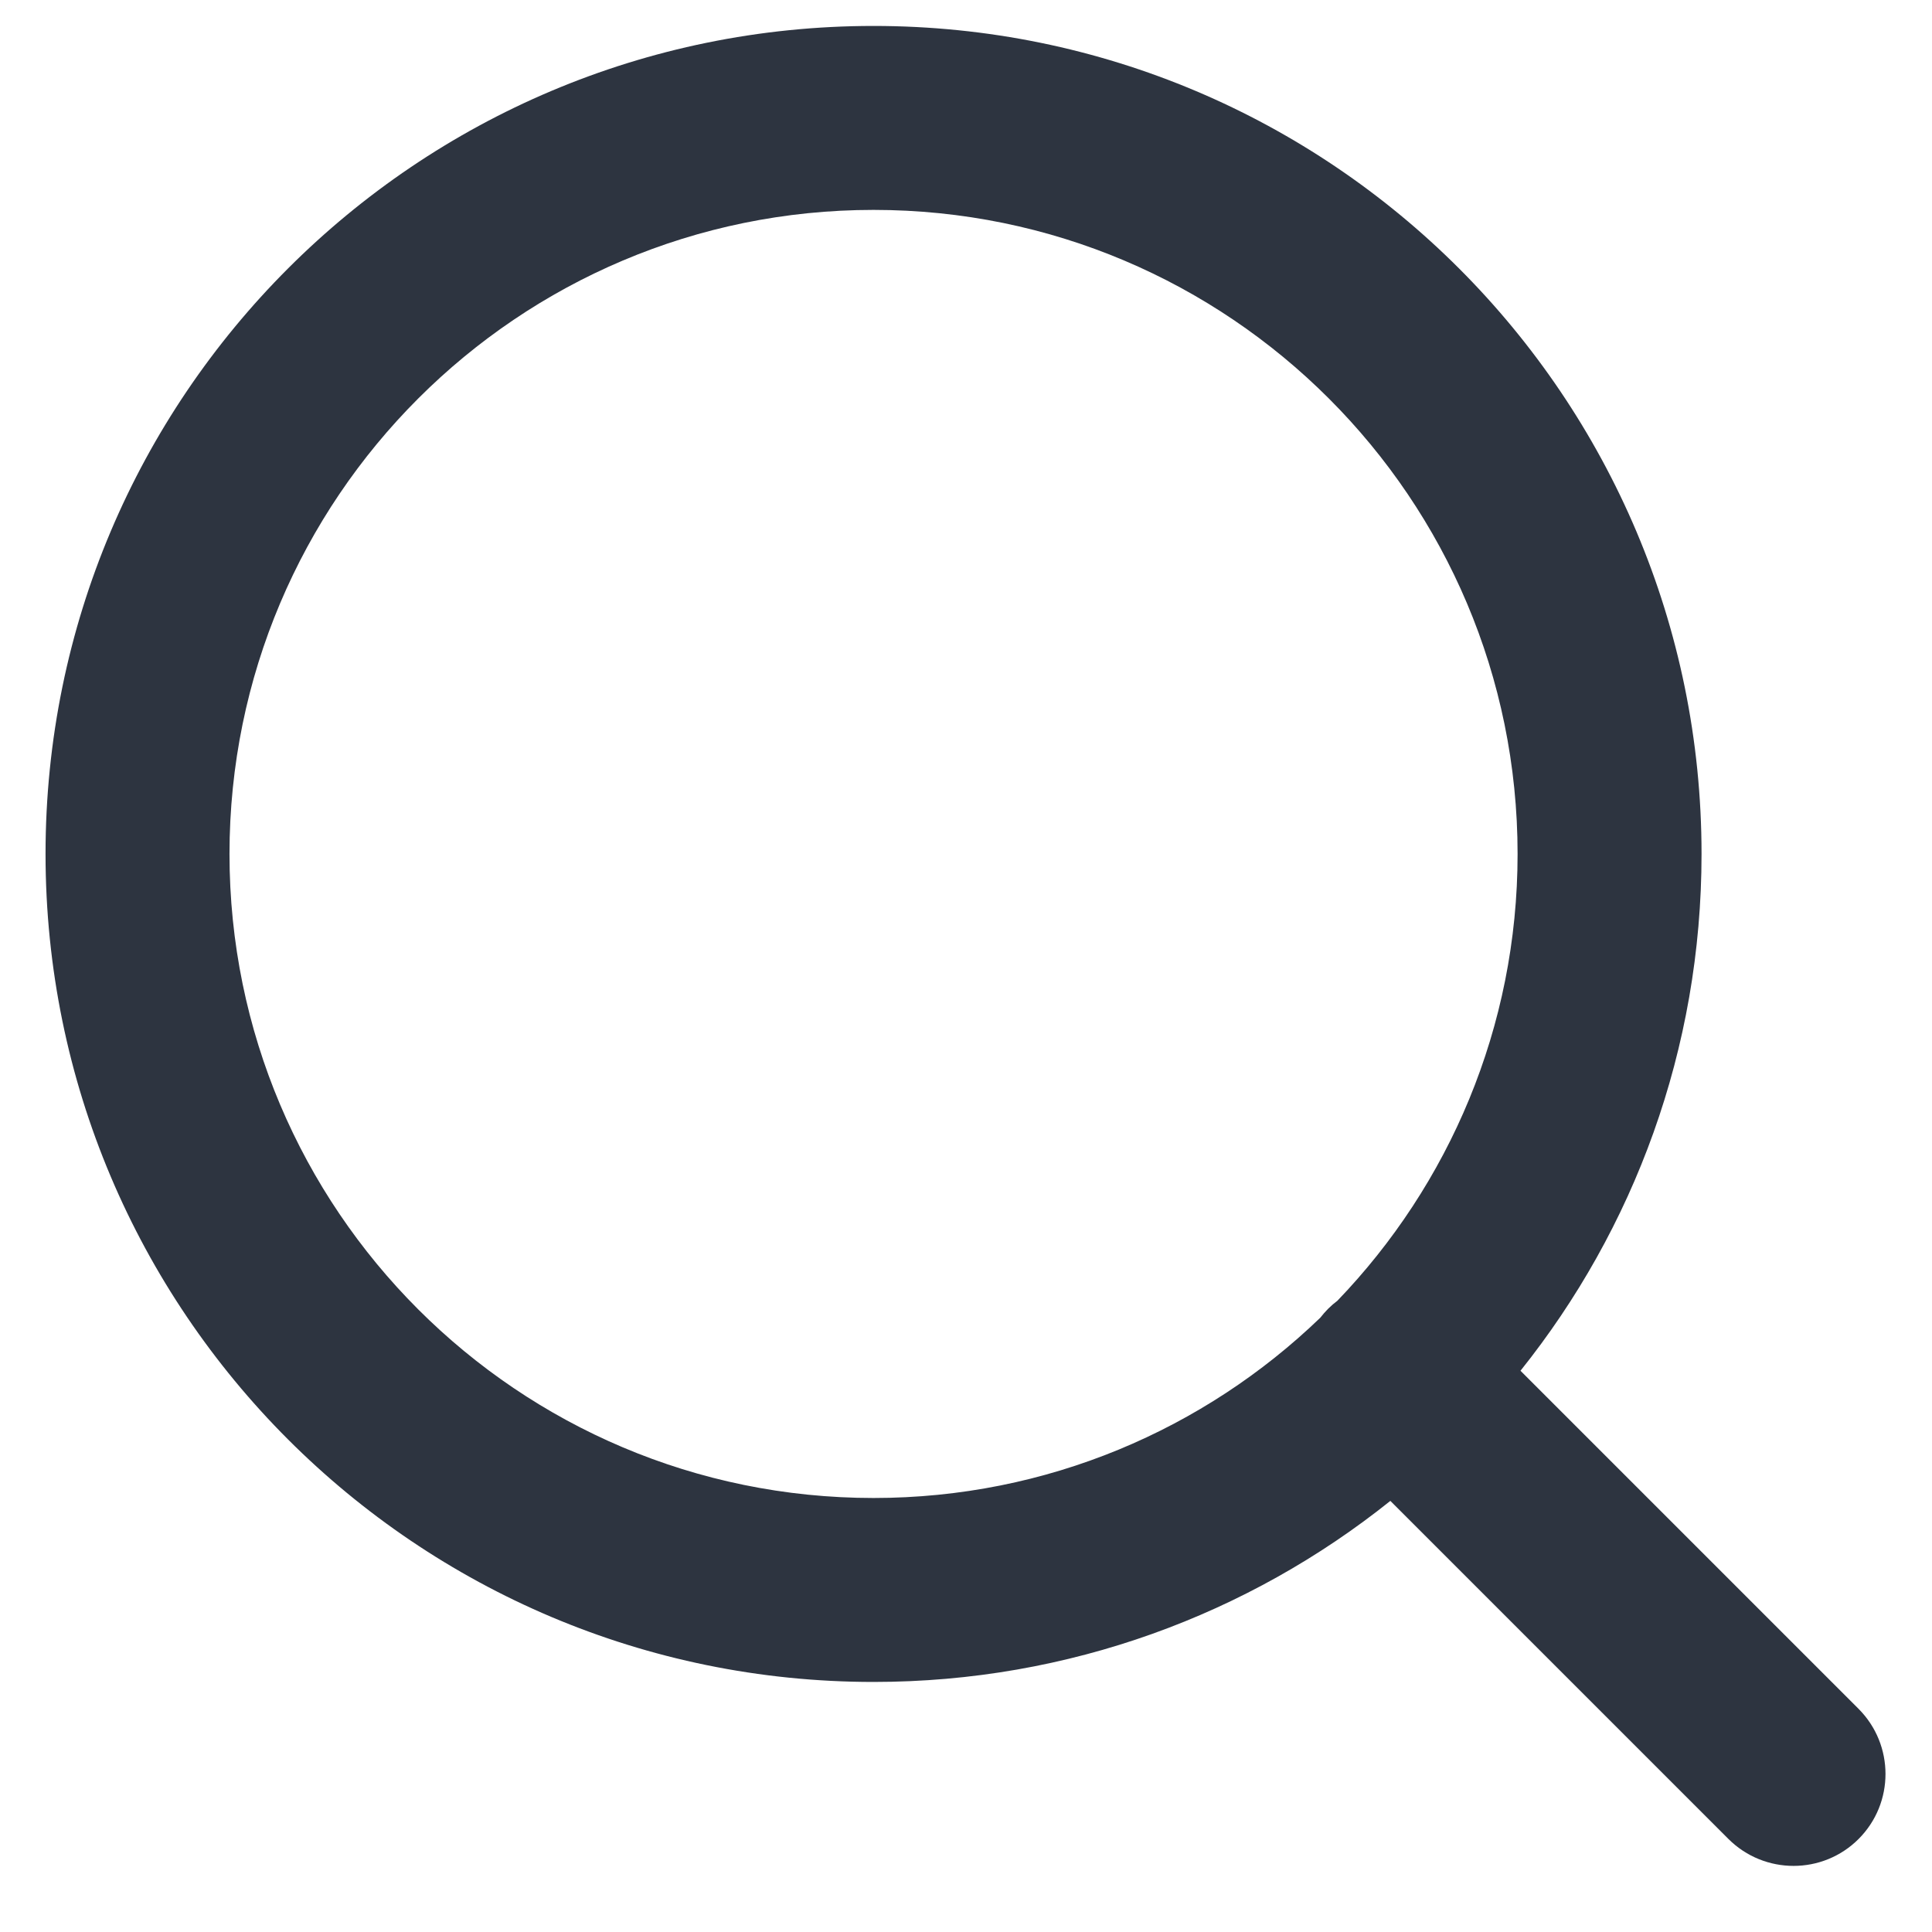
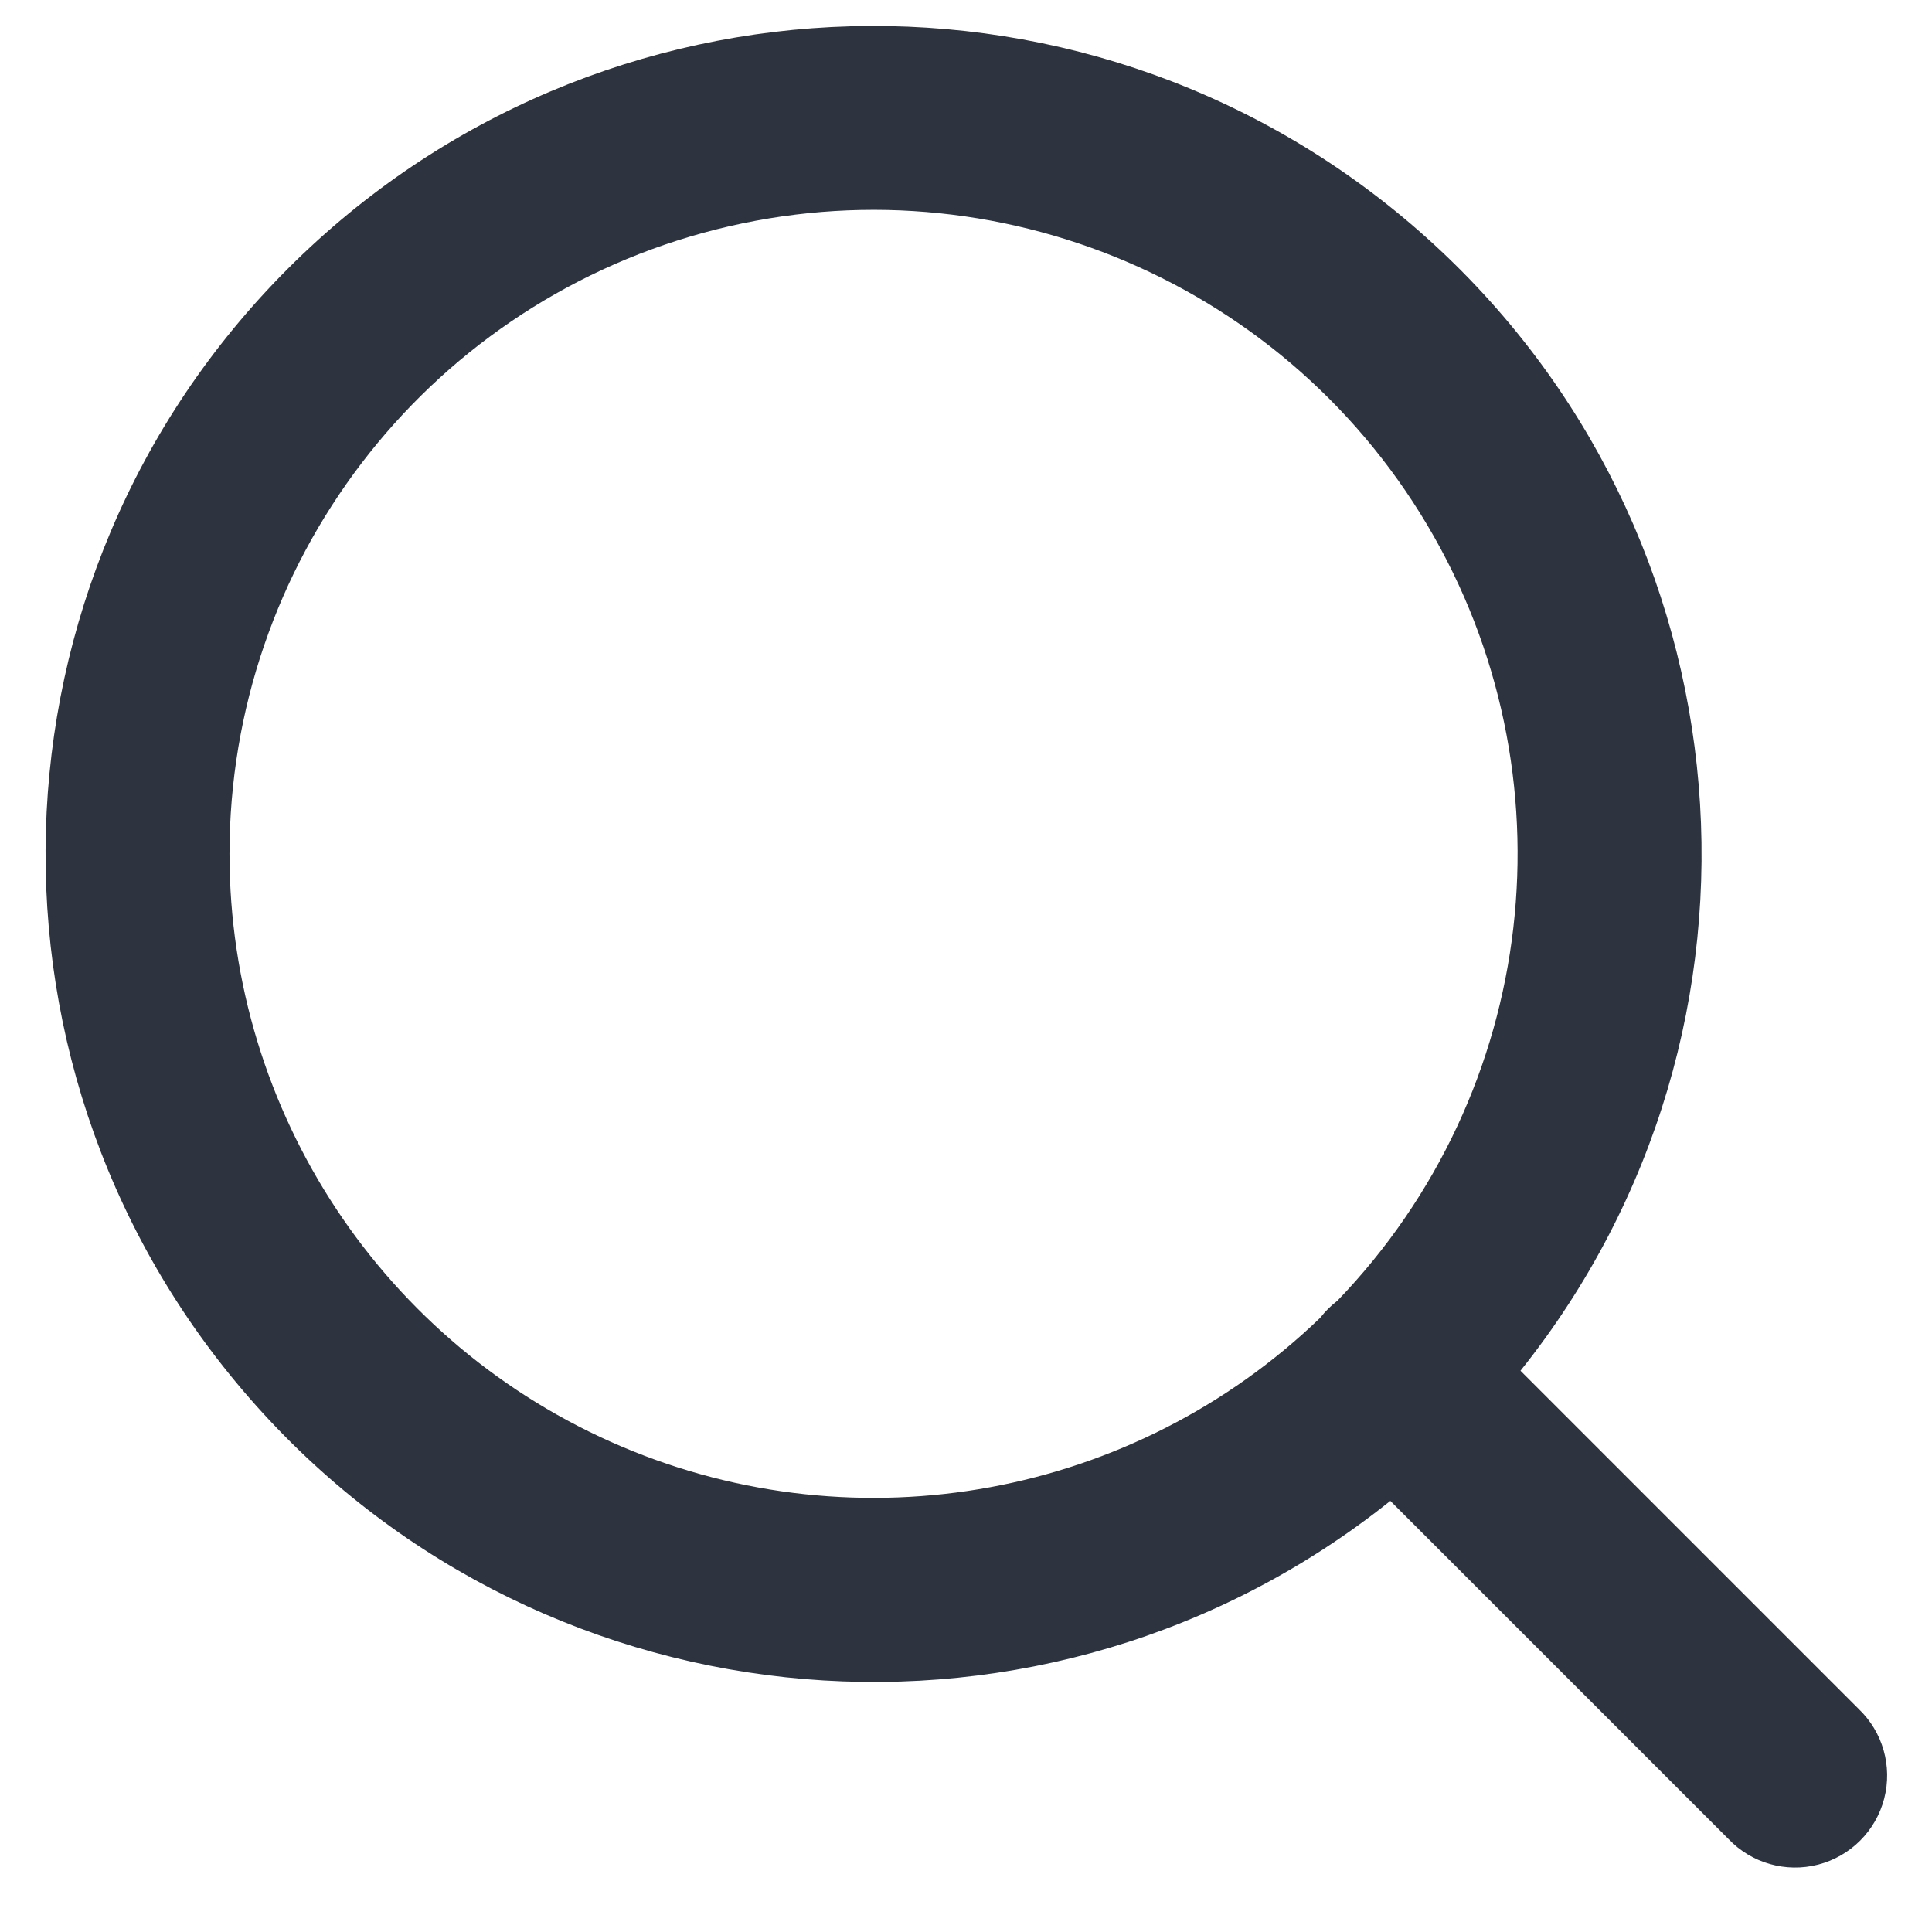
- <svg xmlns="http://www.w3.org/2000/svg" width="14" height="14" viewBox="0 0 14 14" fill="none">
-   <path fill-rule="evenodd" clip-rule="evenodd" d="M1.663 6.188C1.663 3.611 3.753 1.521 6.33 1.521C8.907 1.521 10.997 3.611 10.997 6.188C10.997 7.445 10.499 8.586 9.691 9.426C9.668 9.443 9.646 9.462 9.625 9.483C9.604 9.504 9.585 9.526 9.567 9.549C8.728 10.357 7.587 10.855 6.33 10.855C3.753 10.855 1.663 8.765 1.663 6.188ZM10.075 10.876C9.049 11.697 7.747 12.188 6.33 12.188C3.016 12.188 0.33 9.502 0.33 6.188C0.33 2.874 3.016 0.188 6.33 0.188C9.644 0.188 12.33 2.874 12.33 6.188C12.33 7.605 11.839 8.907 11.018 9.933L13.468 12.383C13.728 12.644 13.728 13.066 13.468 13.326C13.208 13.586 12.786 13.586 12.525 13.326L10.075 10.876Z" fill="#2D3440" />
+ <svg xmlns="http://www.w3.org/2000/svg" width="14" height="14" fill="none">
+   <path fill="#2D3440" fill-rule="evenodd" d="M1.663 6.188a4.667 4.667 0 1 1 8.028 3.238.672.672 0 0 0-.124.123 4.667 4.667 0 0 1-7.904-3.361Zm8.412 4.688a6 6 0 1 1 .943-.943l2.45 2.45a.667.667 0 1 1-.943.943l-2.45-2.45Z" clip-rule="evenodd" />
</svg>
